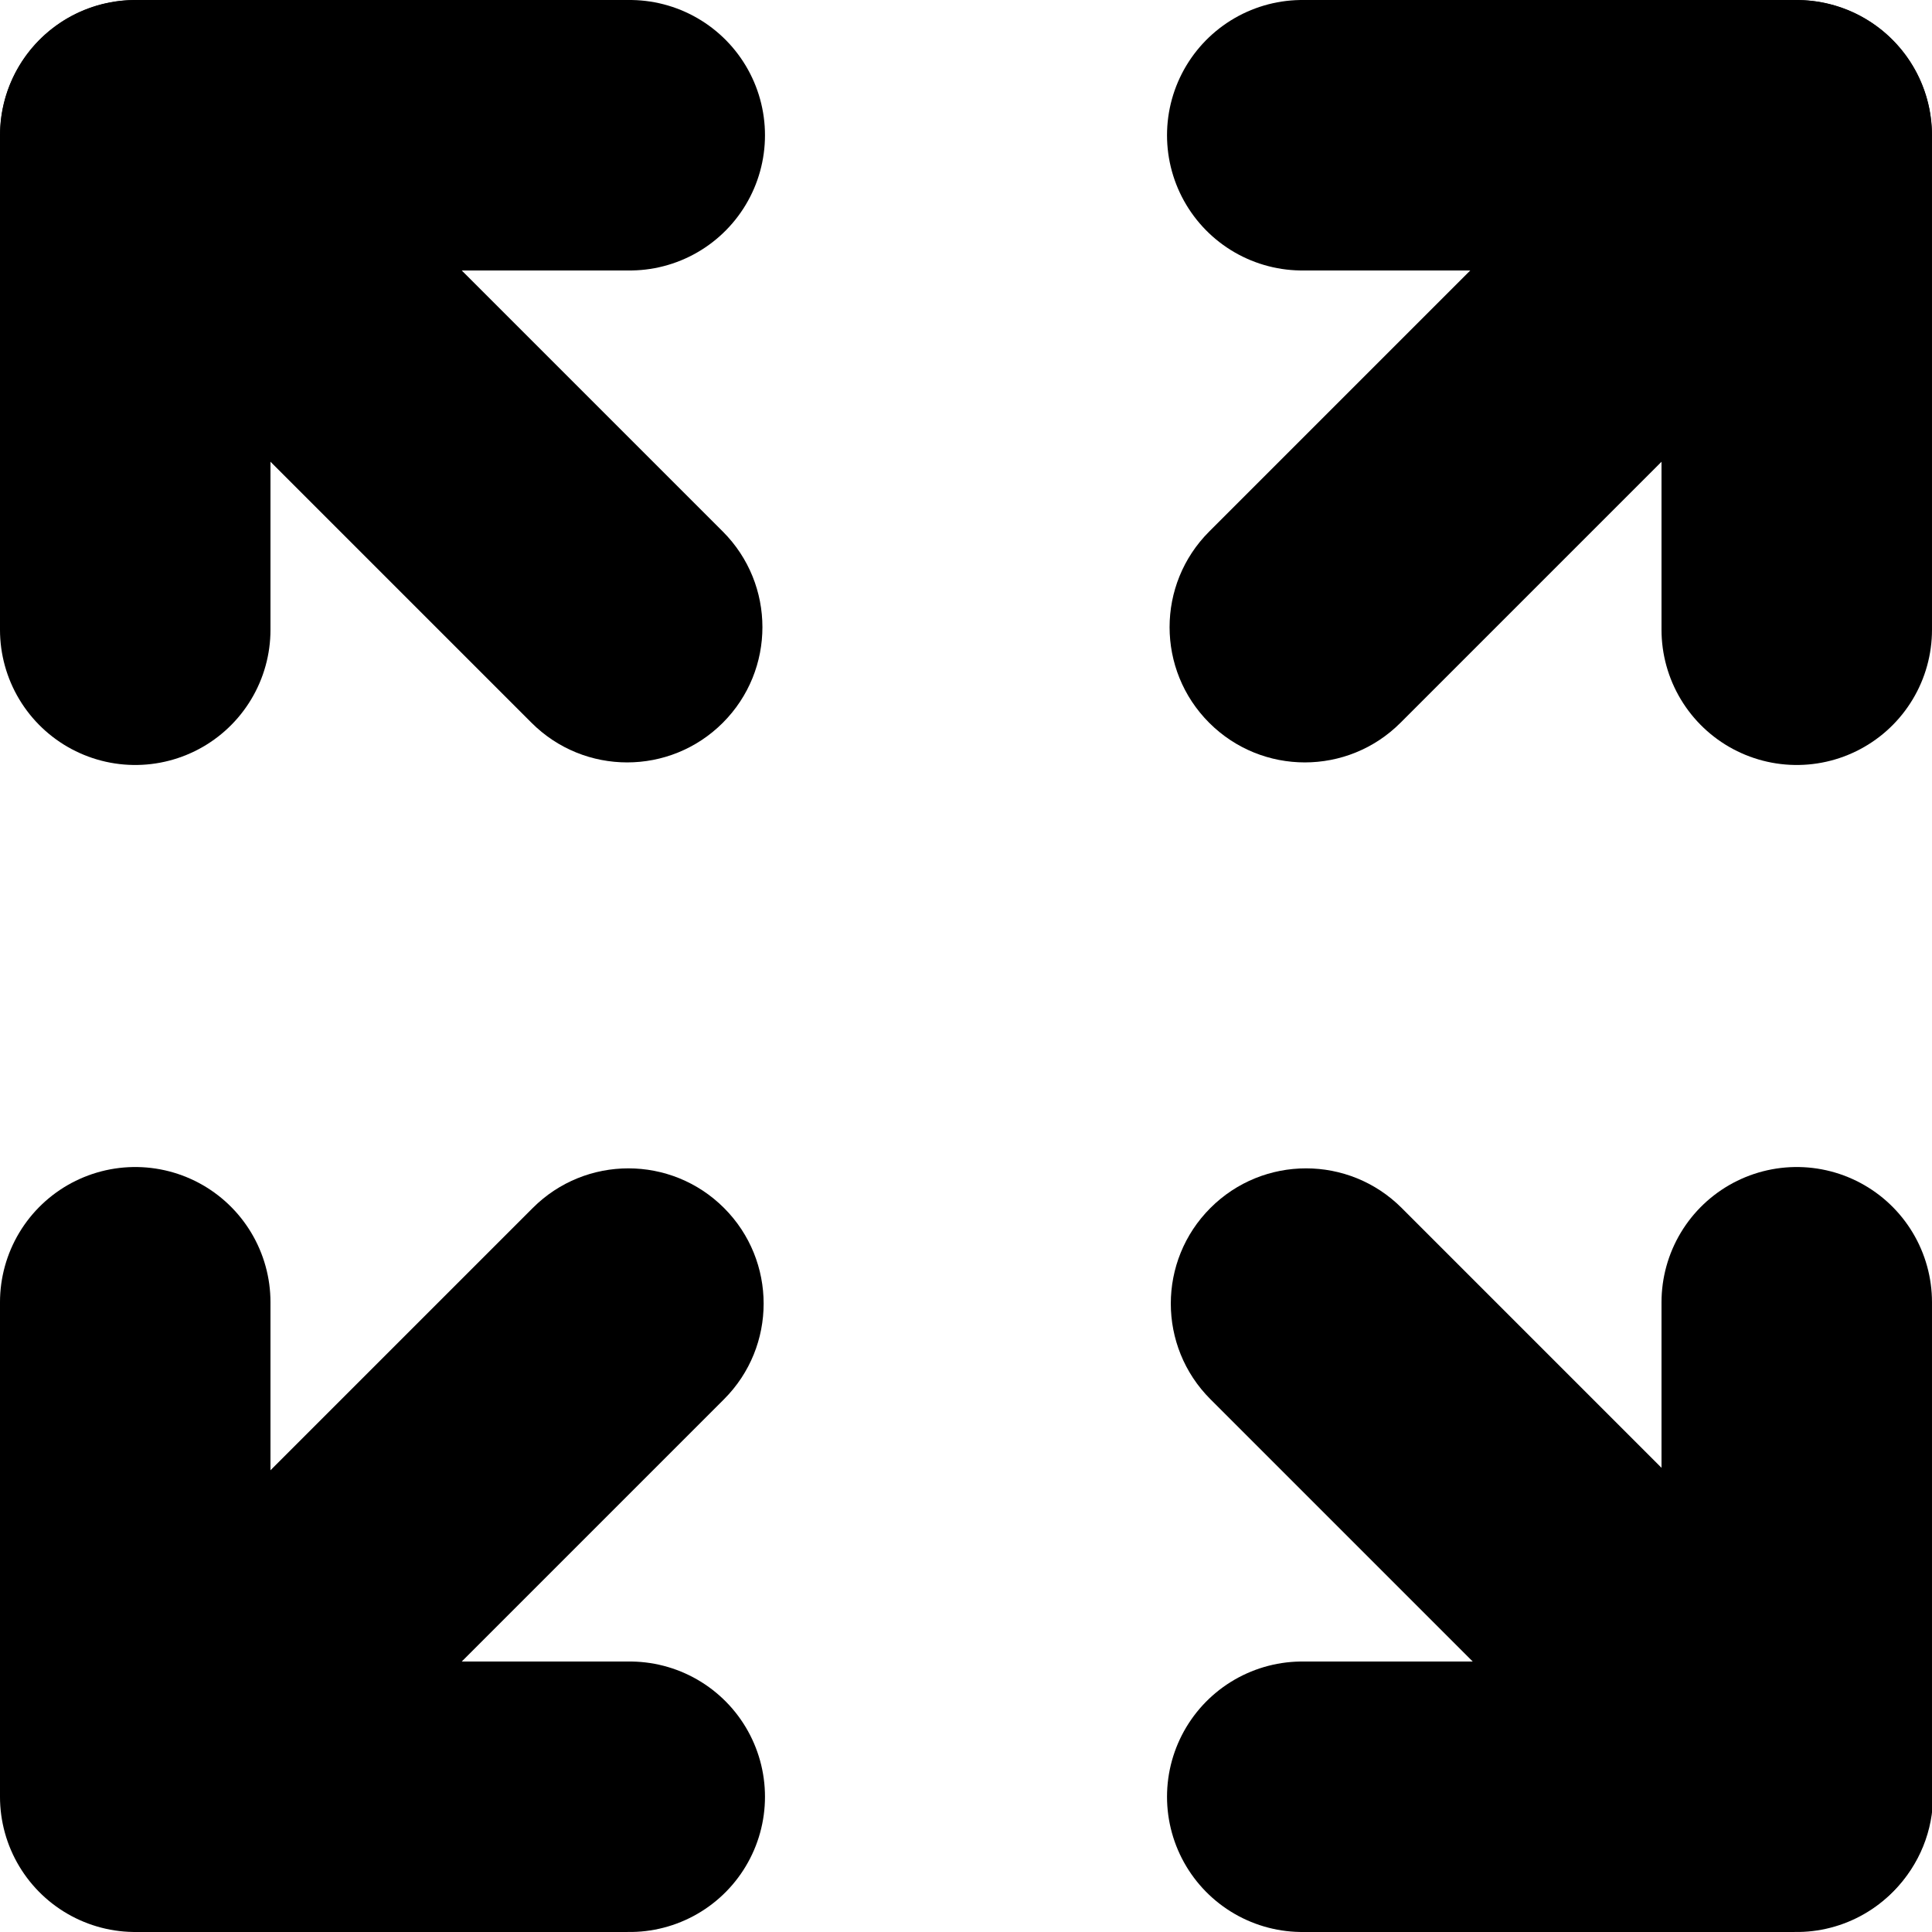
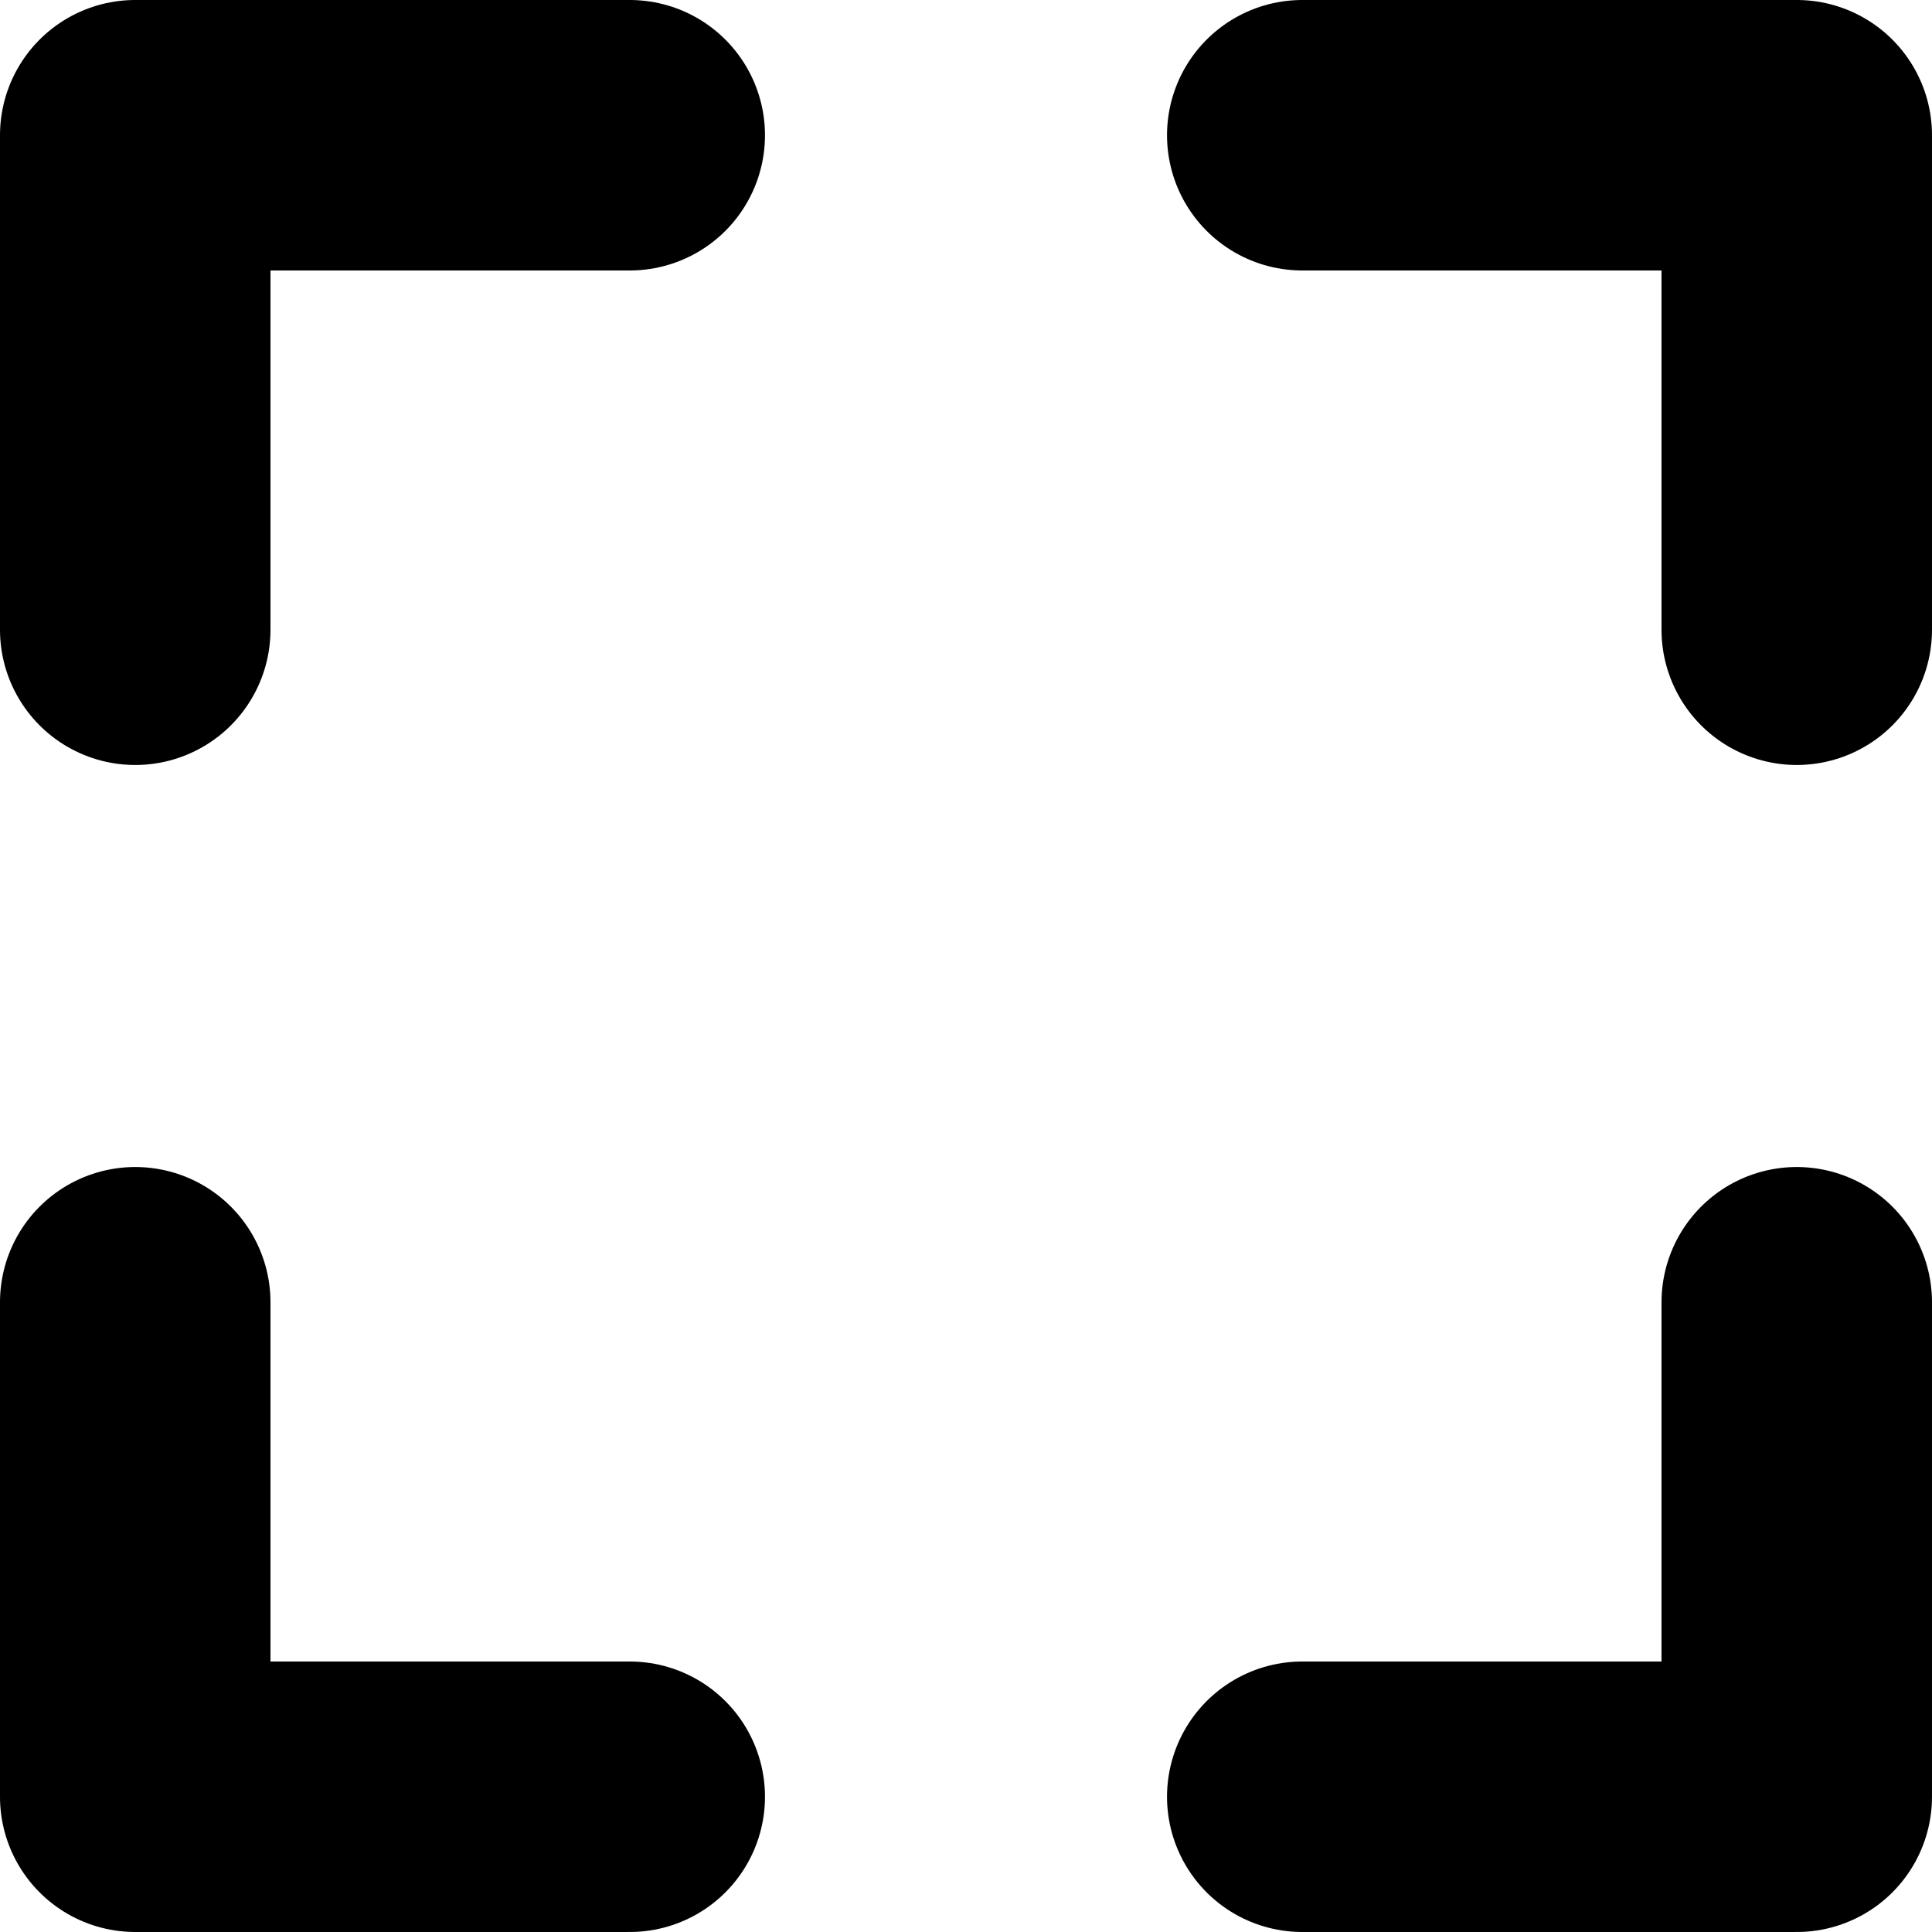
<svg xmlns="http://www.w3.org/2000/svg" width="500" height="500" viewBox="0 0 132.292 132.292" version="1.1" id="svg5">
  <defs id="defs2" />
  <g id="layer1">
    <path style="fill:none;fill-opacity:1;stroke:#000000;stroke-width:18.521;stroke-linecap:round;stroke-linejoin:round;stroke-dasharray:none;stroke-opacity:1" d="M 9.26,89.171 V 123.031 H 43.121" id="path1960" />
    <path style="fill:none;fill-opacity:1;stroke:#000000;stroke-width:18.521;stroke-linecap:round;stroke-linejoin:round;stroke-dasharray:none;stroke-opacity:1" d="M 43.121,9.26 H 9.26 V 43.121" id="path1706" />
    <path style="fill:none;fill-opacity:1;stroke:#000000;stroke-width:18.521;stroke-linecap:round;stroke-linejoin:round;stroke-dasharray:none;stroke-opacity:1" d="M 123.031,43.121 V 9.26 H 89.171" id="path1708" />
    <path style="fill:none;fill-opacity:1;stroke:#000000;stroke-width:18.521;stroke-linecap:round;stroke-linejoin:round;stroke-dasharray:none;stroke-opacity:1" d="M 89.171,123.031 H 123.031 V 89.171" id="path1710" />
-     <rect style="fill-opacity:1;stroke:none;stroke-width:19.751;stroke-linecap:round;stroke-linejoin:round;stroke-dasharray:none;stroke-opacity:1" id="rect5300" width="18.521" height="66.146" x="84.284" y="-89.697" ry="9.26" transform="rotate(45)" />
-     <rect style="fill-opacity:1;stroke:none;stroke-width:19.751;stroke-linecap:round;stroke-linejoin:round;stroke-dasharray:none;stroke-opacity:1" id="rect5302" width="18.521" height="66.146" x="-9.26" y="3.848" ry="9.26" transform="rotate(-45)" />
-     <rect style="fill-opacity:1;stroke:none;stroke-width:19.751;stroke-linecap:round;stroke-linejoin:round;stroke-dasharray:none;stroke-opacity:1" id="rect5304" width="18.521" height="66.146" x="-102.805" y="-89.578" ry="9.26" transform="rotate(-135)" />
-     <rect style="fill-opacity:1;stroke:none;stroke-width:19.751;stroke-linecap:round;stroke-linejoin:round;stroke-dasharray:none;stroke-opacity:1" id="rect5306" width="18.521" height="66.146" x="-9.379" y="-183.241" ry="9.26" transform="rotate(135)" />
  </g>
</svg>
